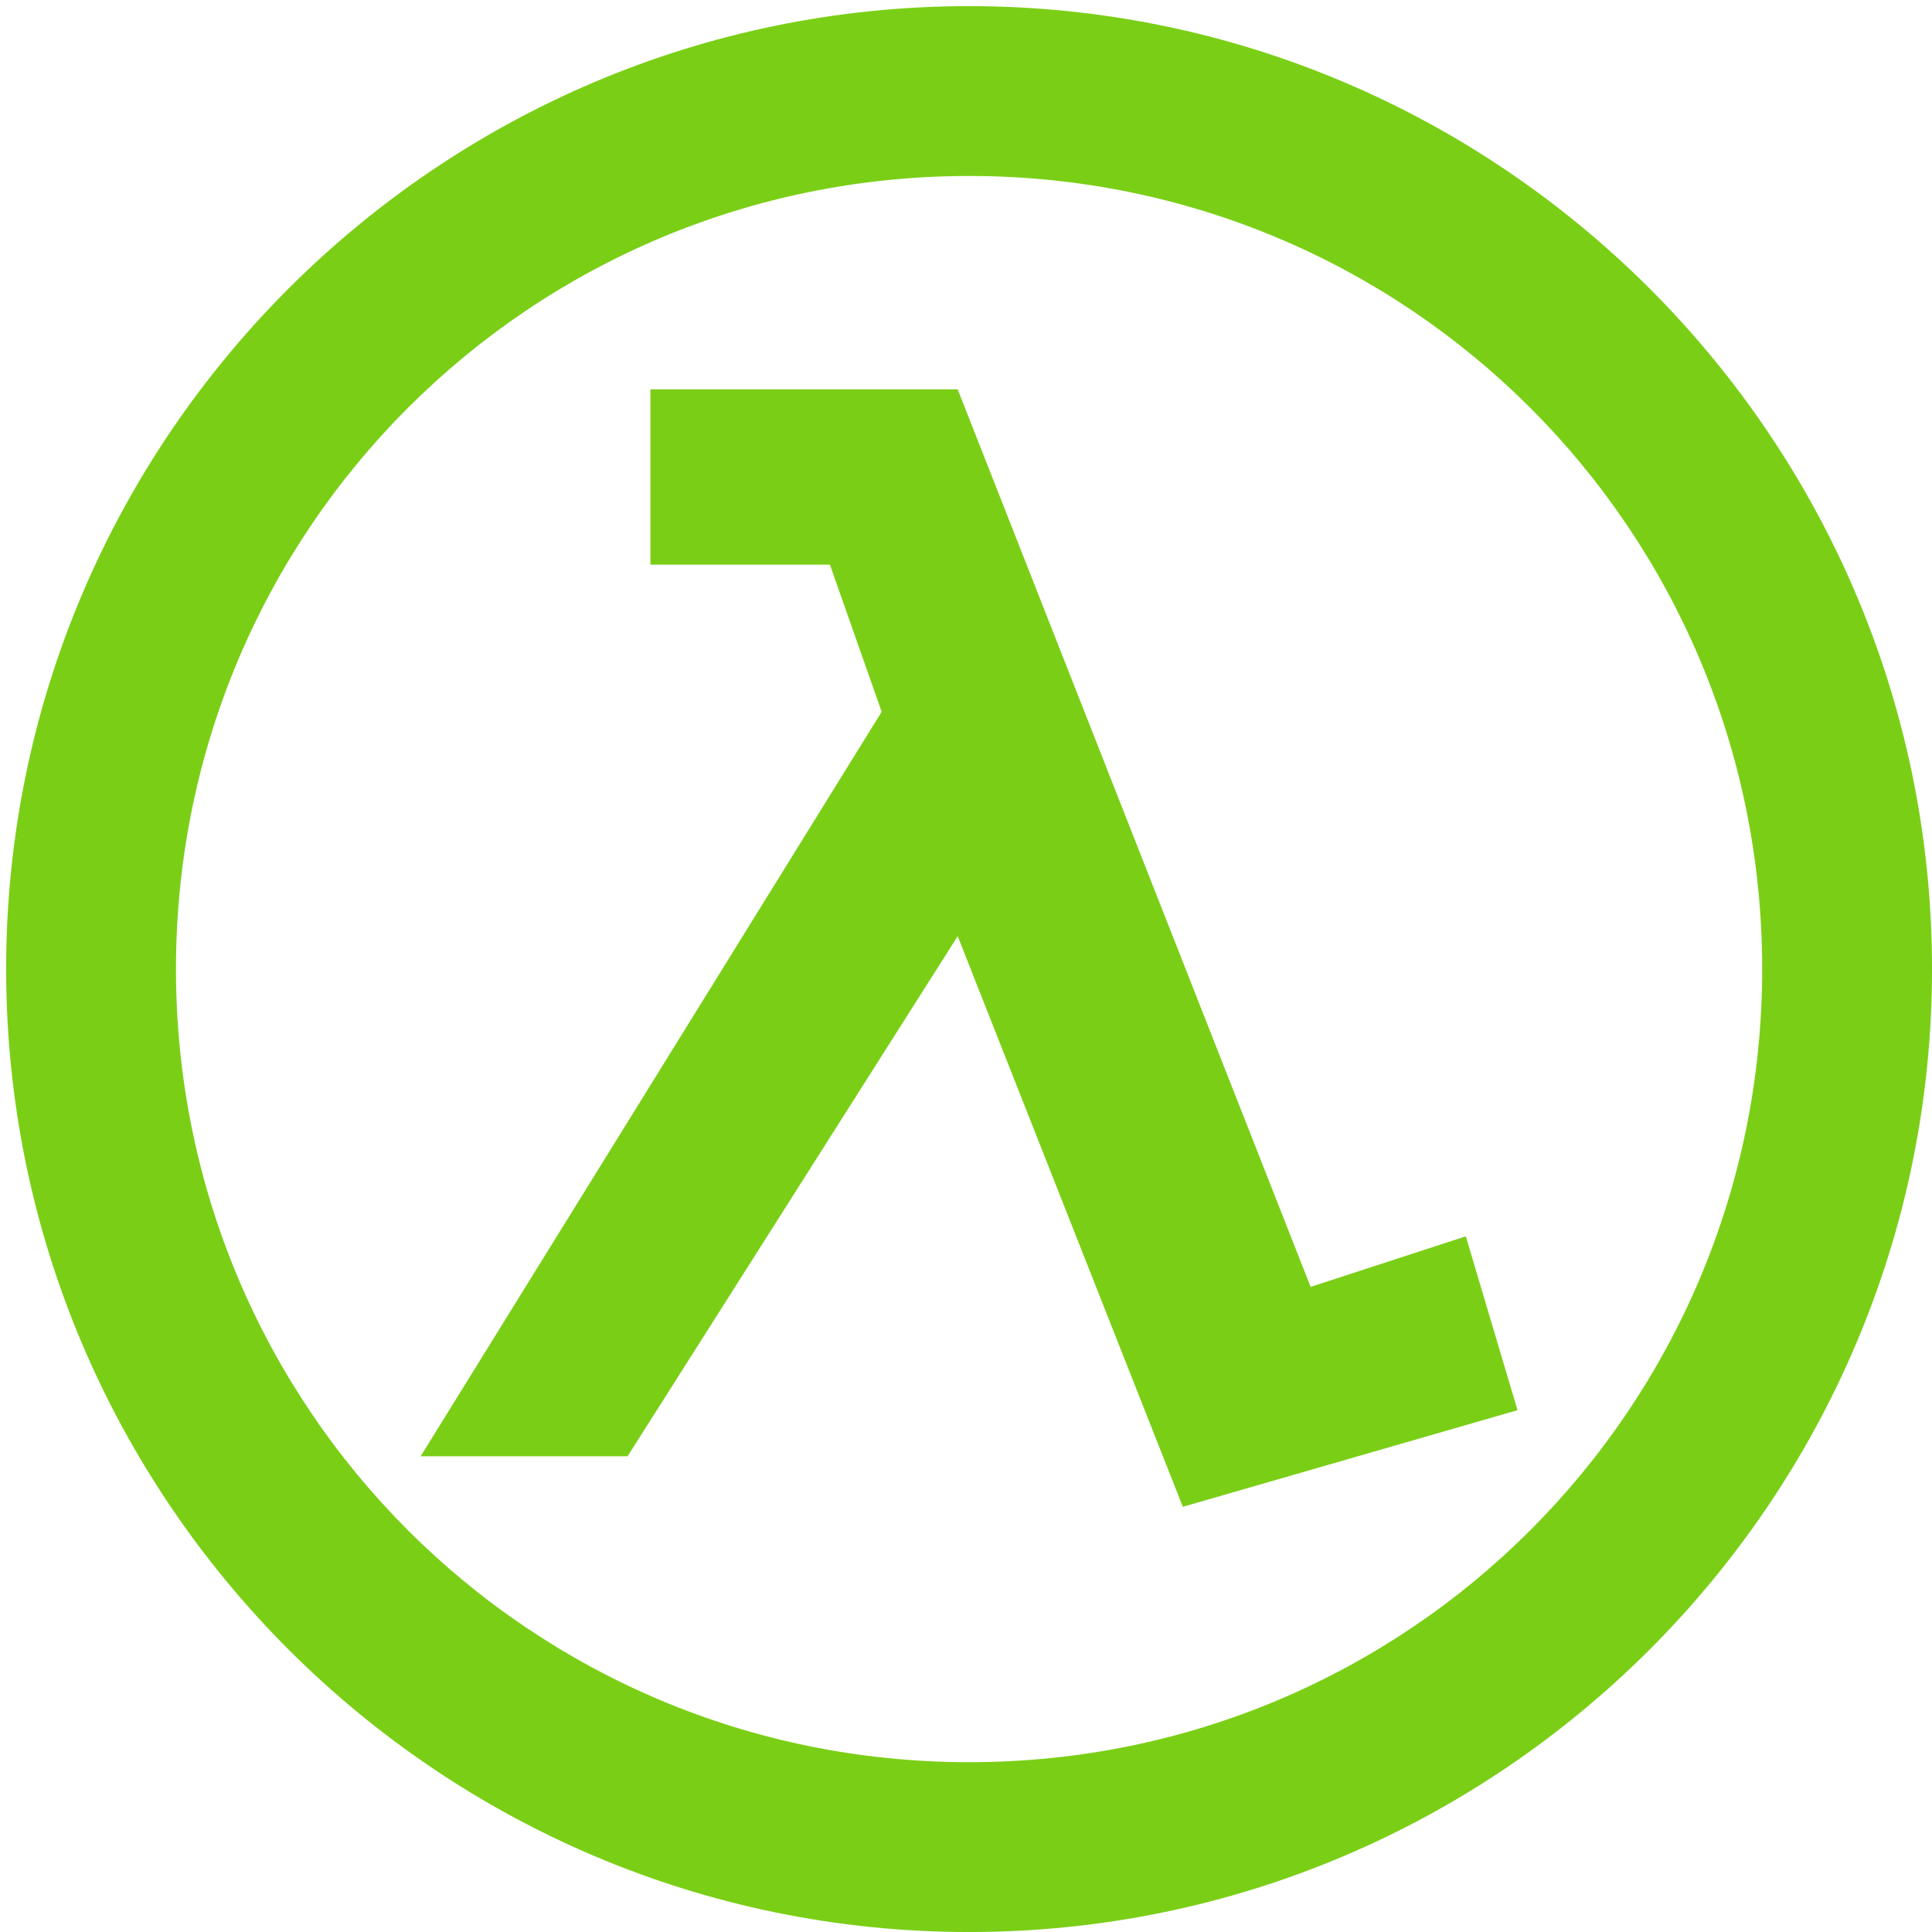
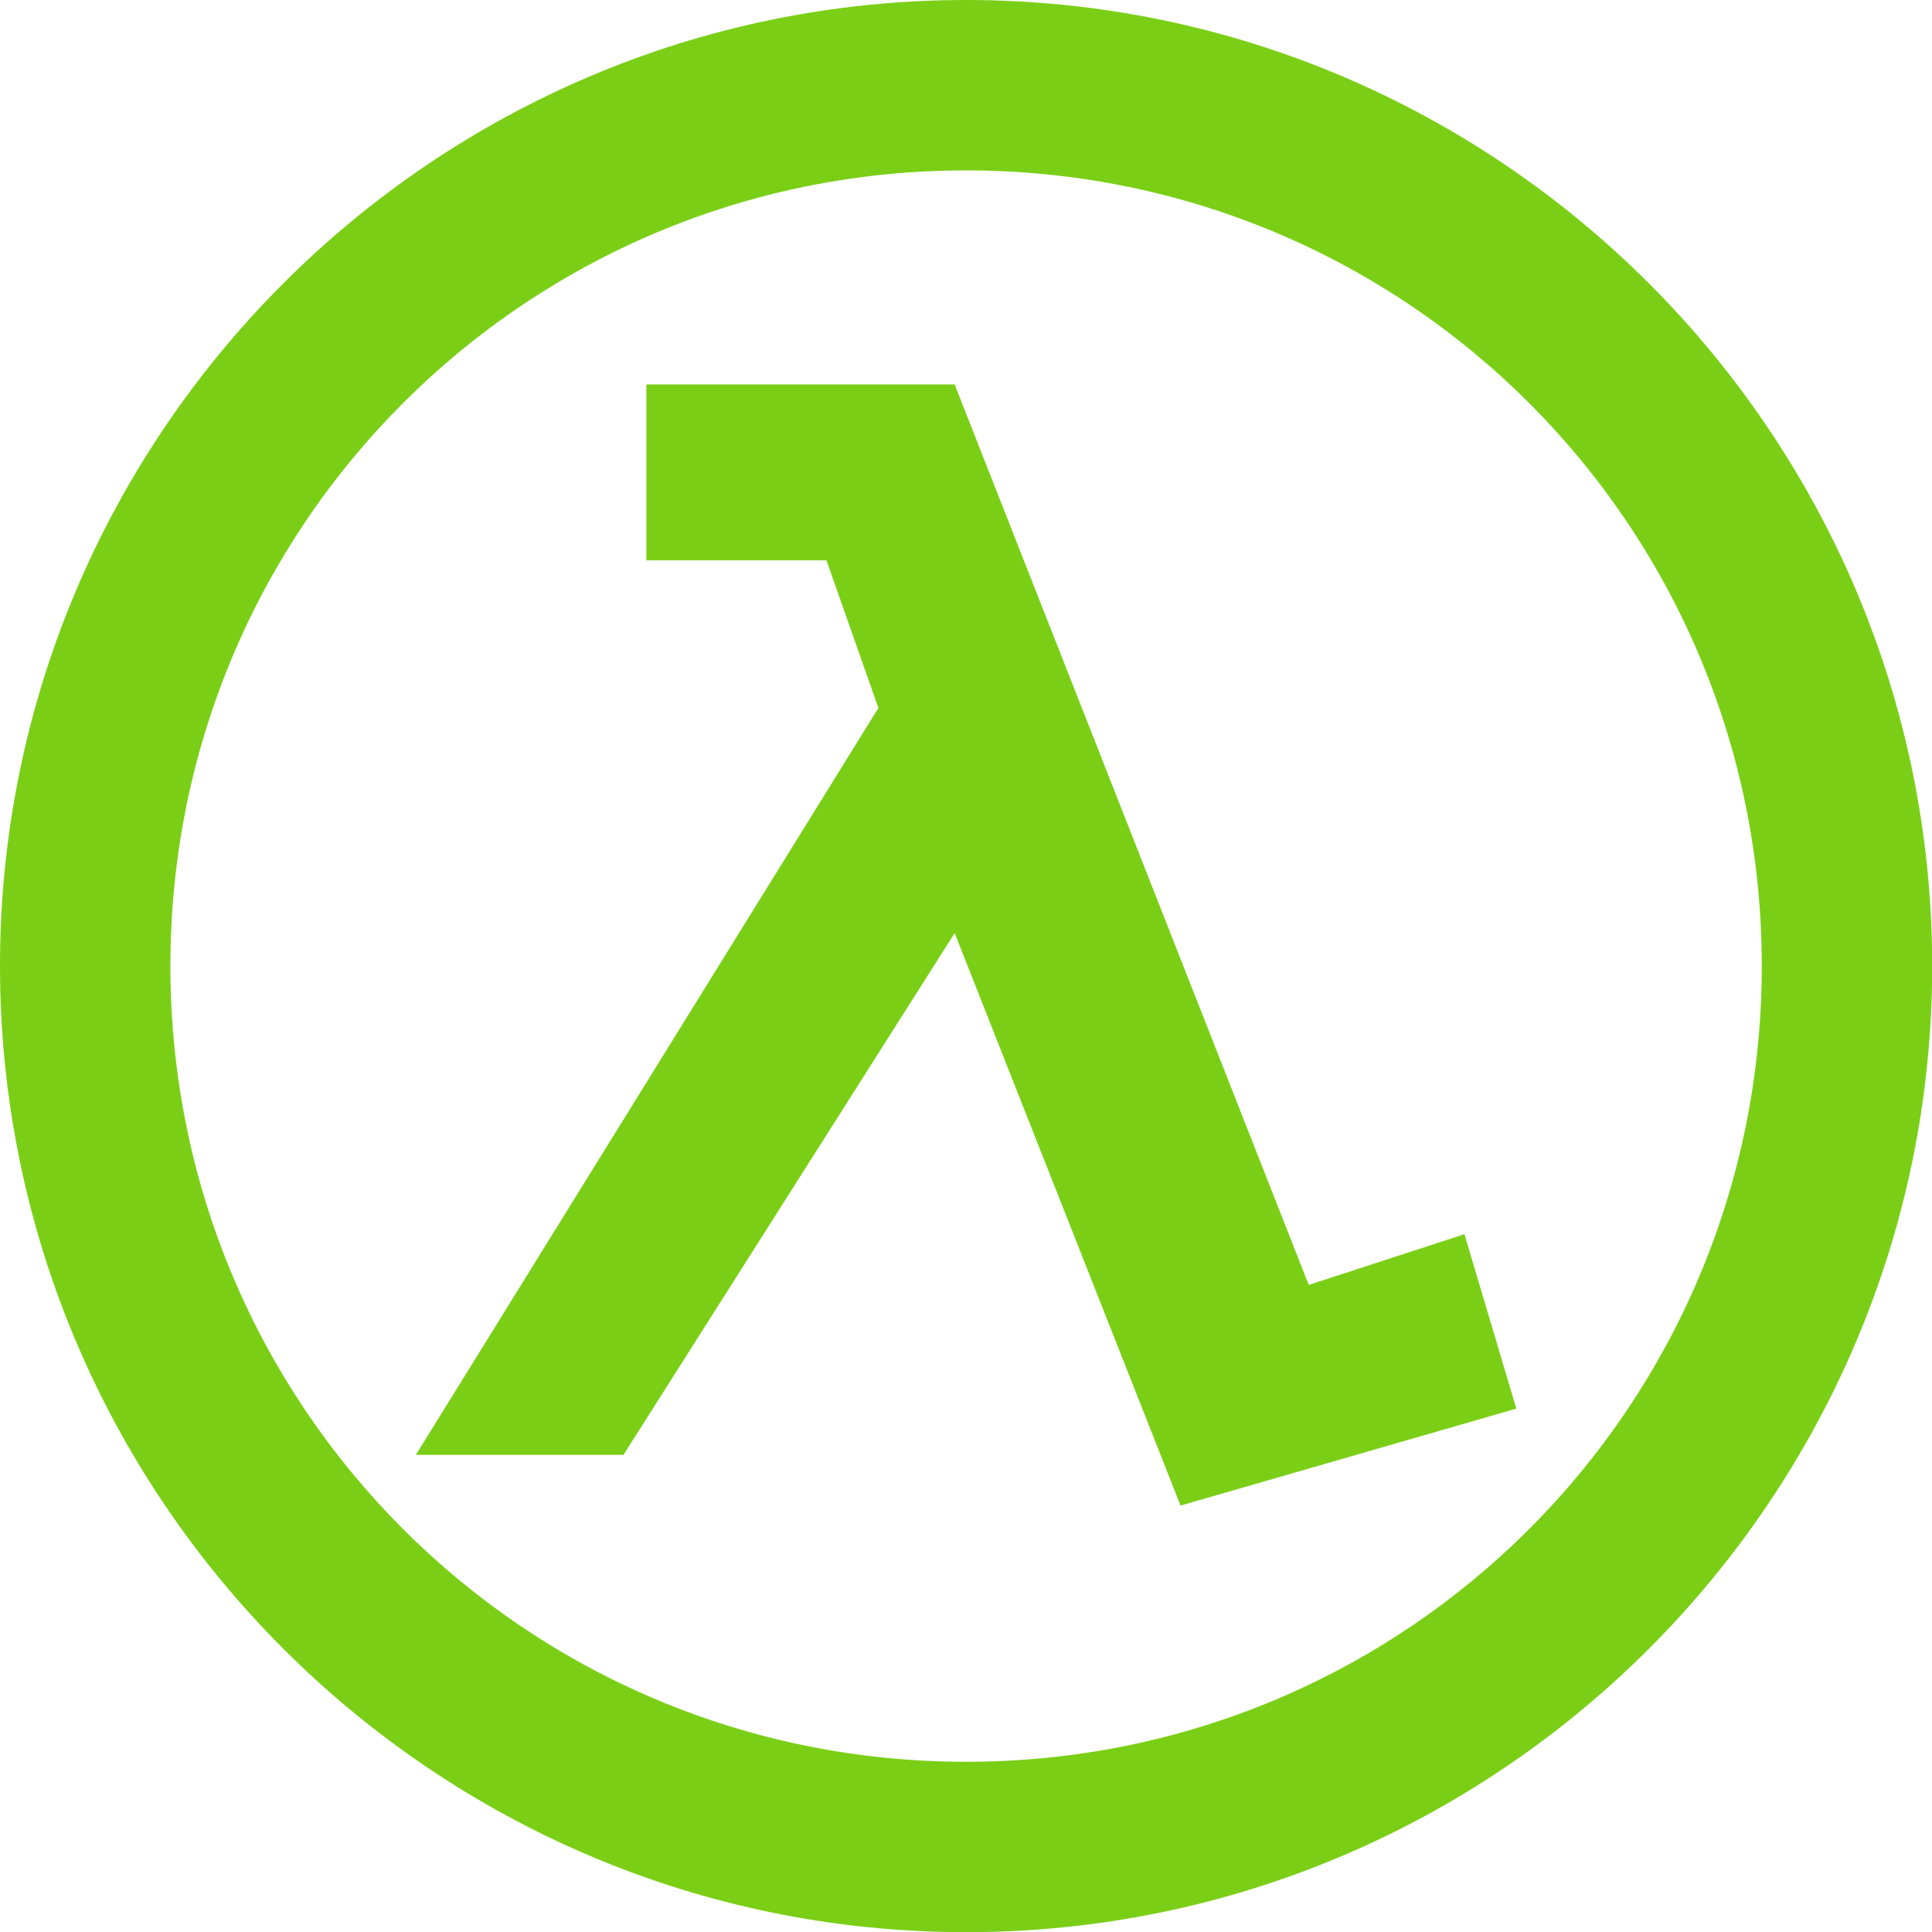
- <svg xmlns="http://www.w3.org/2000/svg" width="24" height="24" viewBox="0 0 6.35 6.35" version="1.1" id="svg1">
+ <svg xmlns="http://www.w3.org/2000/svg" width="16" height="16" viewBox="0 0 4.233 4.233" version="1.1" id="svg1">
  <defs id="defs1" />
  <g id="layer1">
-     <g id="g16-6" transform="matrix(0.1860755,0,0,0.1860755,-16.66448,-16.0601)" style="fill:#7acf16;fill-opacity:1;stroke-width:3.903">
-       <path style="baseline-shift:baseline;display:inline;overflow:visible;opacity:1;vector-effect:none;fill:#7acf16;fill-opacity:1;stroke-width:4.28;stroke-linecap:round;paint-order:markers stroke fill;enable-background:accumulate;stop-color:#000000;stop-opacity:1" d="m 106.676,86.418 c -9.376,0 -17.01,7.632 -17.01,17.008 0,9.376 7.634,17.01 17.01,17.01 9.376,0 17.008,-7.634 17.008,-17.01 0,-9.376 -7.632,-17.008 -17.008,-17.008 z m 0,3 c 7.755,0 14.008,6.253 14.008,14.008 0,7.755 -6.253,14.01 -14.008,14.01 -7.755,0 -14.01,-6.255 -14.01,-14.01 0,-7.755 6.255,-14.008 14.01,-14.008 z" id="path14-4" />
-       <g id="g15-3" transform="matrix(0.2645833,0,0,0.2645833,76.54713,65.03498)" style="fill:#7acf16;fill-opacity:1;stroke-width:3.903">
-         <path fill="#f37b21" d="M 128.14,181.002 113.109,142.906 91.071,177.628 H 77.255 l 30.778,-49.701 -3.455,-9.823 H 92.593 v -11.704 h 20.515 l 23.563,59.919 10.36,-3.375 3.452,11.607 z" id="path1-7-3" style="fill:#7acf16;fill-opacity:1;stroke-width:3.903" />
+     <g id="g16-6" transform="matrix(0.1244454,0,0,0.1244454,-11.15853,-10.75432)" style="fill:#7acf16;fill-opacity:1;stroke-width:5.836">
+       <path style="baseline-shift:baseline;display:inline;overflow:visible;opacity:1;vector-effect:none;fill:#7acf16;fill-opacity:1;stroke-width:6.4;stroke-linecap:round;paint-order:markers stroke fill;enable-background:accumulate;stop-color:#000000;stop-opacity:1" d="m 106.676,86.418 c -9.376,0 -17.01,7.632 -17.01,17.008 0,9.376 7.634,17.01 17.01,17.01 9.376,0 17.008,-7.634 17.008,-17.01 0,-9.376 -7.632,-17.008 -17.008,-17.008 z m 0,3 c 7.755,0 14.008,6.253 14.008,14.008 0,7.755 -6.253,14.01 -14.008,14.01 -7.755,0 -14.01,-6.255 -14.01,-14.01 0,-7.755 6.255,-14.008 14.01,-14.008 z" id="path14-4" />
+       <g id="g15-3" transform="matrix(0.2645833,0,0,0.2645833,76.54713,65.03498)" style="fill:#7acf16;fill-opacity:1;stroke-width:5.836">
+         <path fill="#f37b21" d="M 128.14,181.002 113.109,142.906 91.071,177.628 H 77.255 l 30.778,-49.701 -3.455,-9.823 H 92.593 v -11.704 h 20.515 l 23.563,59.919 10.36,-3.375 3.452,11.607 z" id="path1-7-3" style="fill:#7acf16;fill-opacity:1;stroke-width:5.836" />
      </g>
    </g>
  </g>
</svg>
